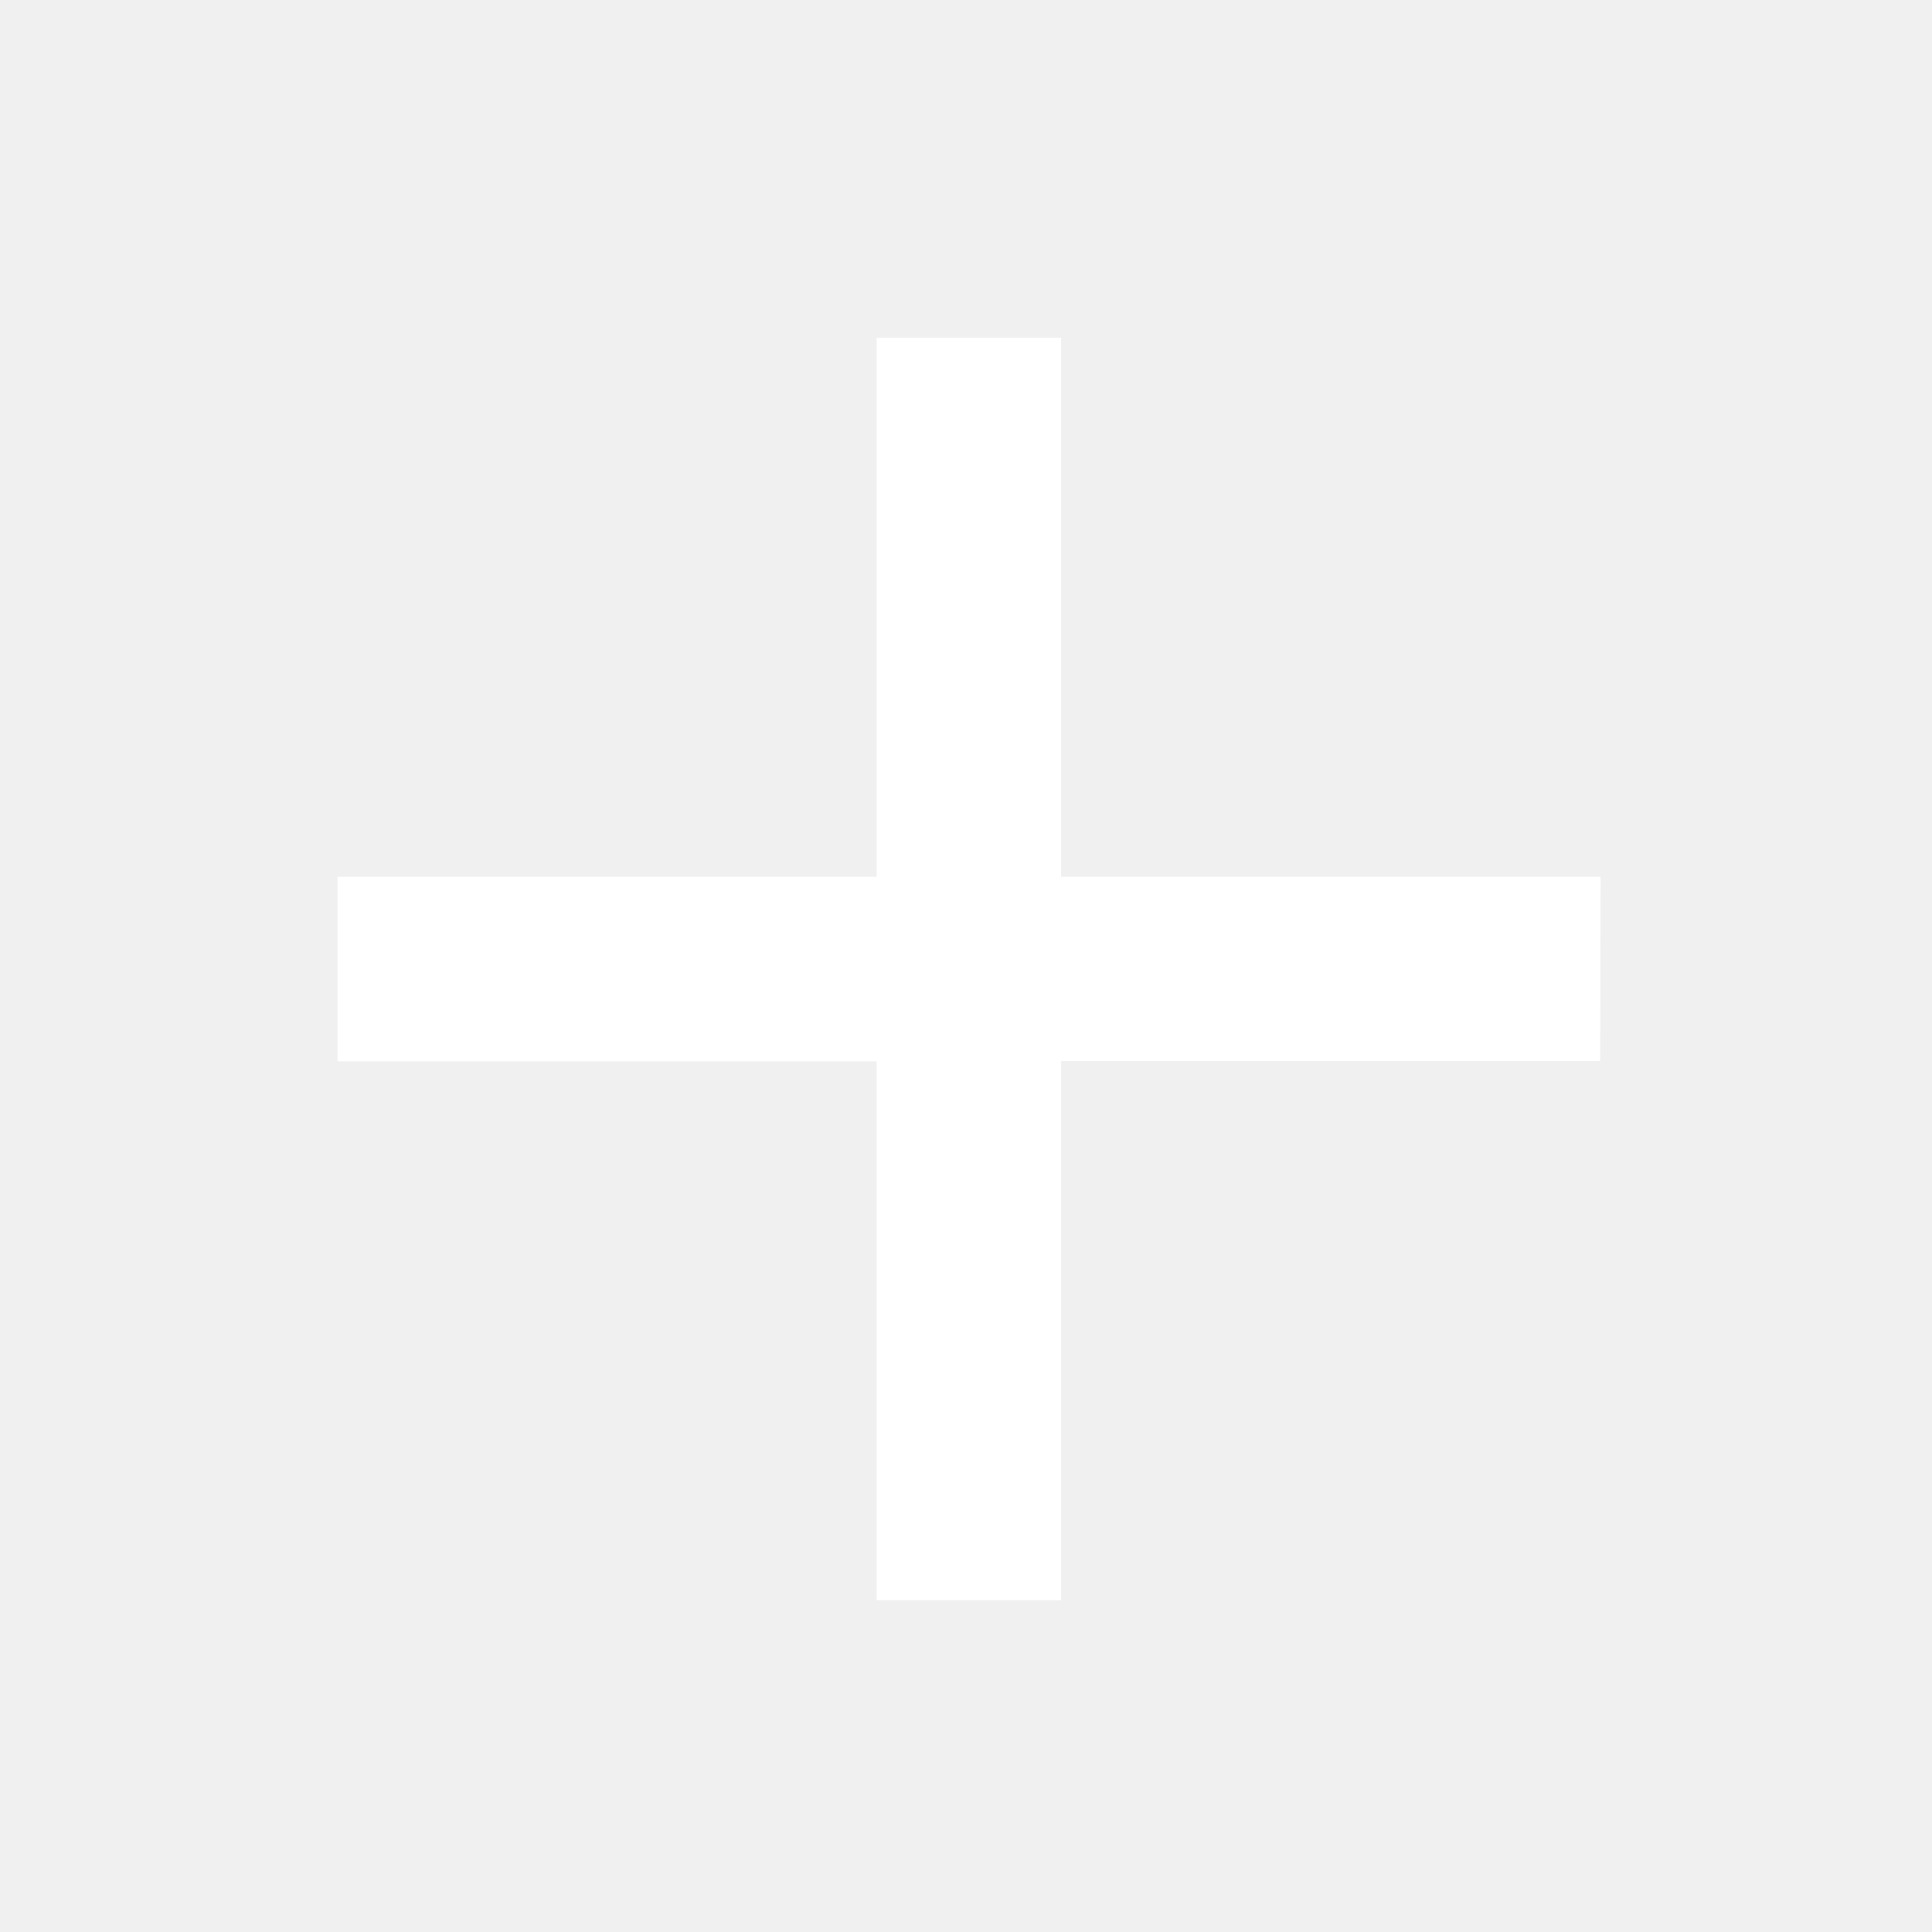
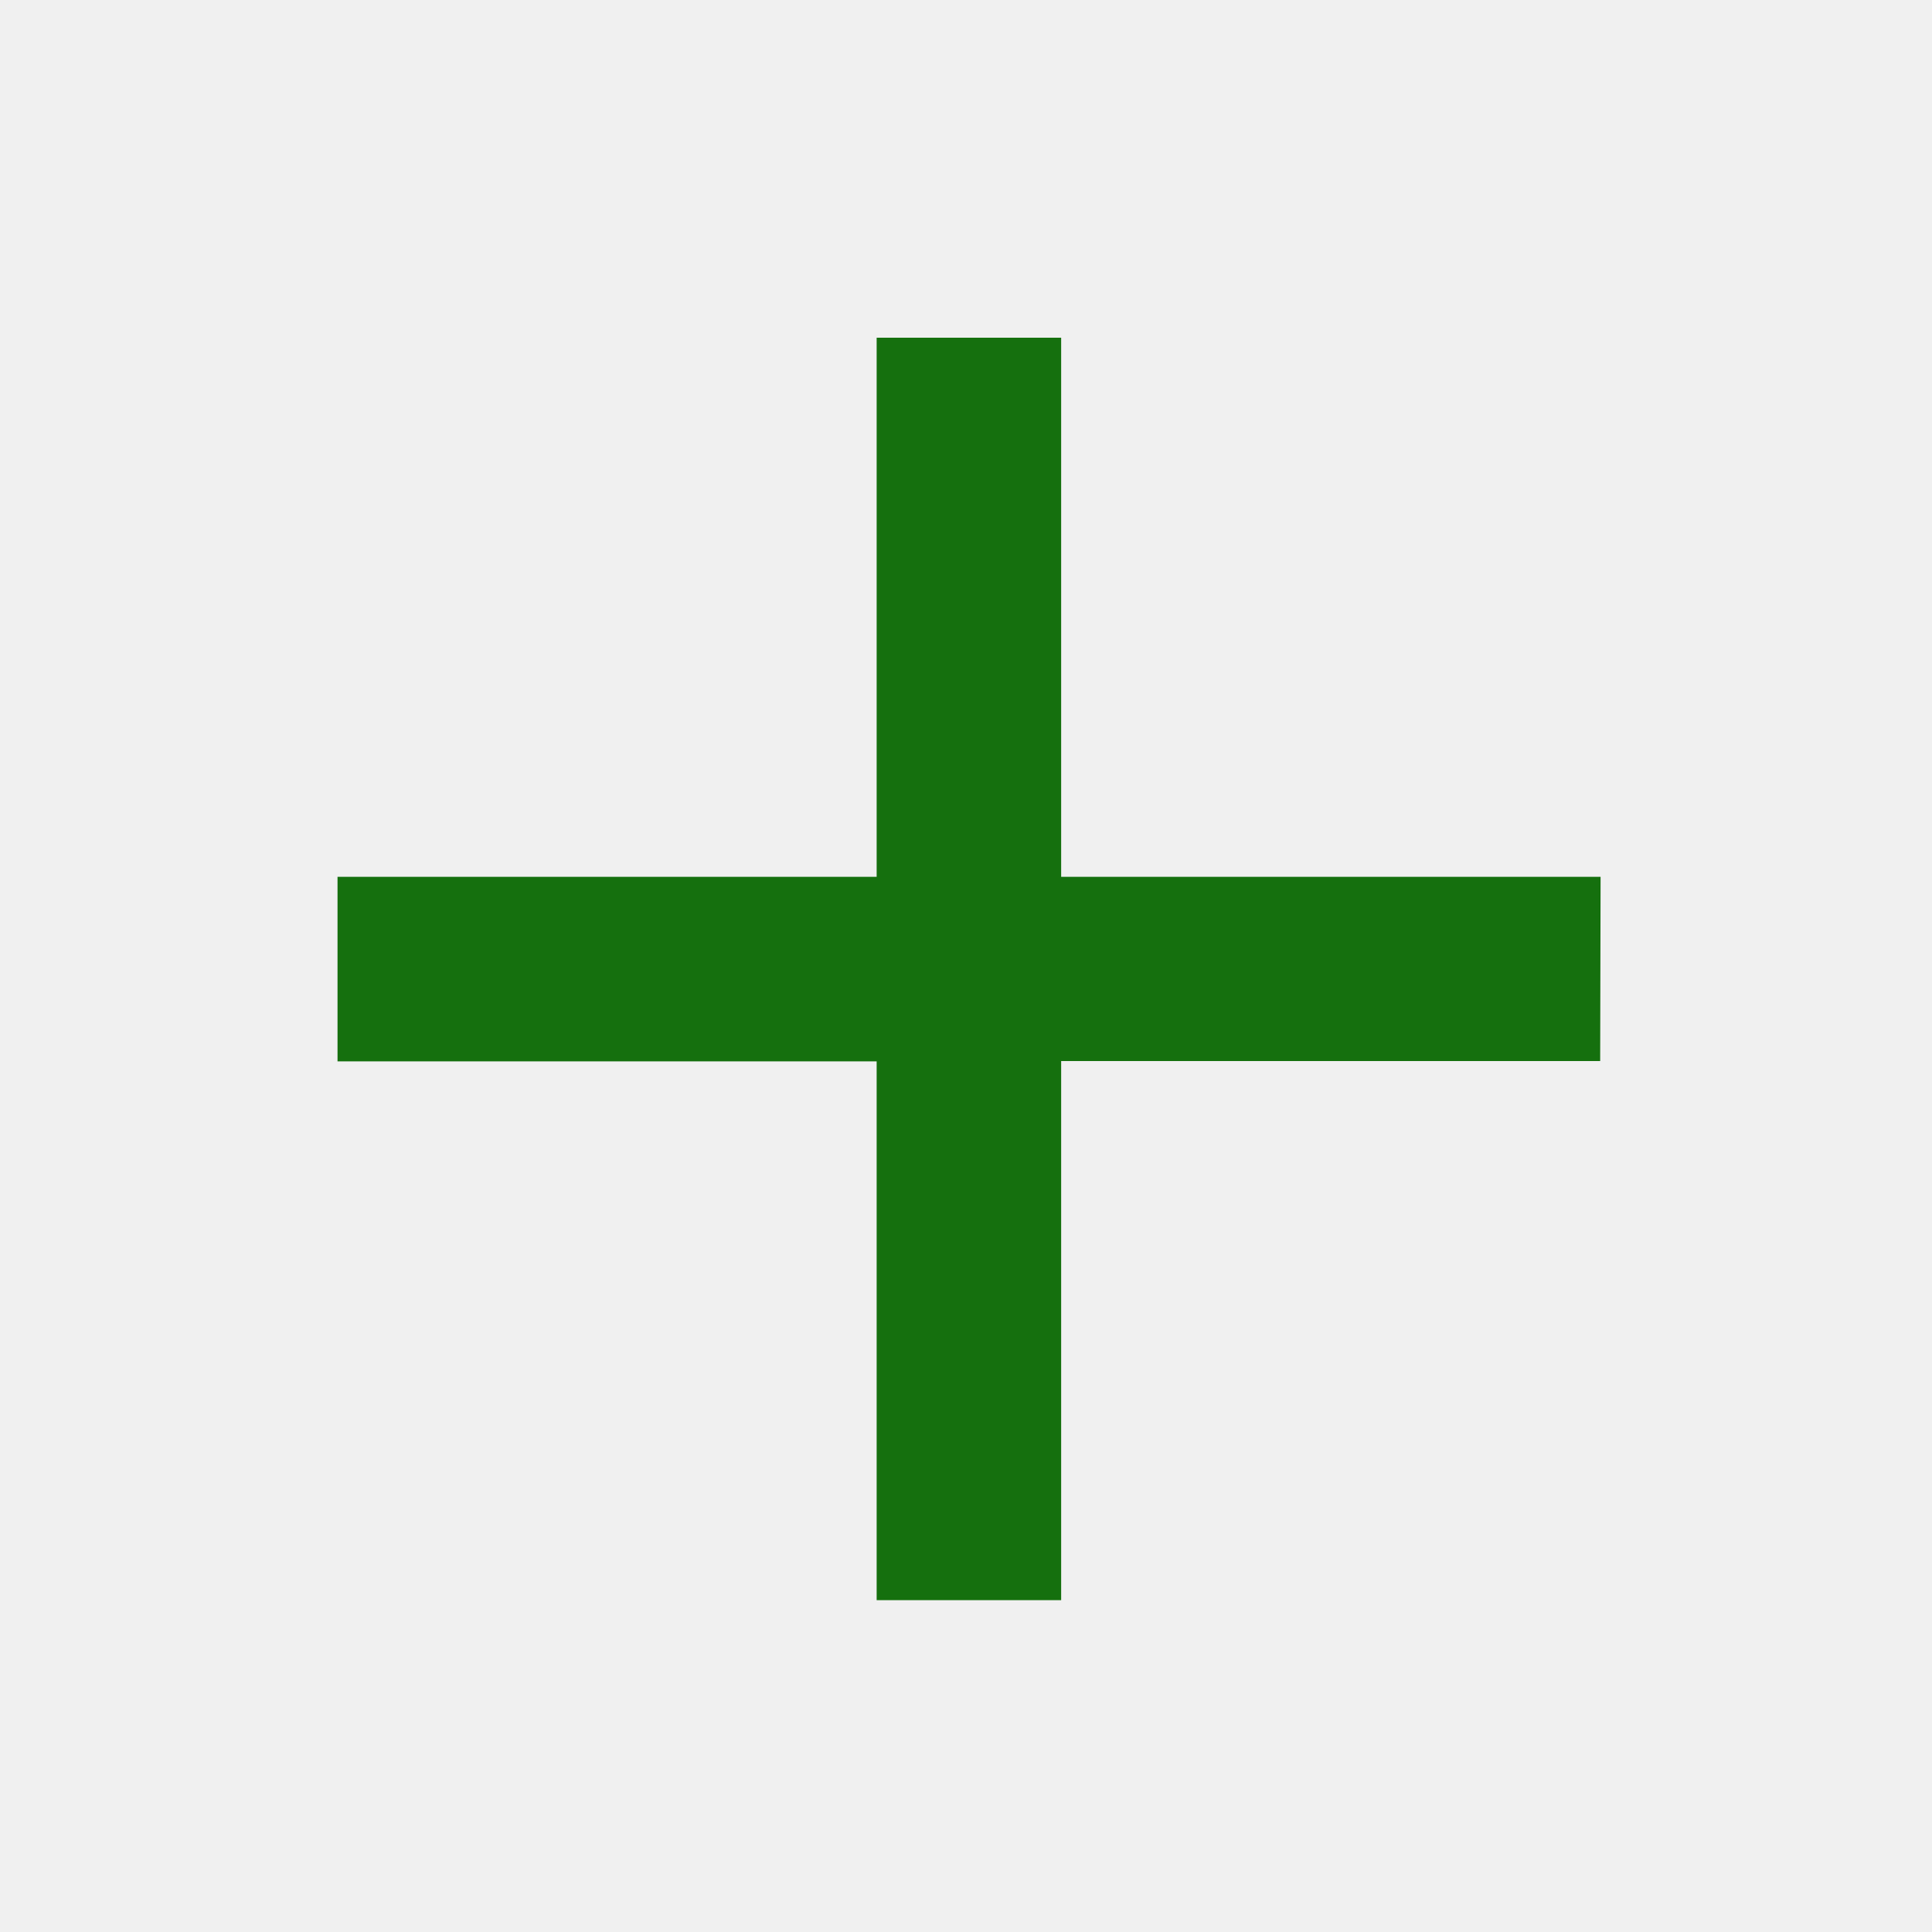
<svg xmlns="http://www.w3.org/2000/svg" width="20" height="20" viewBox="0 0 20 20">
  <g id="그룹_162" data-name="그룹 162" transform="translate(-997 -2681)">
-     <path id="패스_42" data-name="패스 42" d="M-821.117,567.212H-826.7v-5.581h-.91v5.581h-5.581v.91h5.581V573.7h.91v-5.581h5.581Z" transform="translate(1834.185 2123.365)" fill="#fff" stroke="#fff" stroke-width="1" />
+     <path id="패스_42" data-name="패스 42" d="M-821.117,567.212H-826.7v-5.581h-.91v5.581h-5.581v.91h5.581V573.7h.91v-5.581h5.581Z" transform="translate(1834.185 2123.365)" fill="#15700E" stroke="#15700E" stroke-width="1" />
  </g>
</svg>
